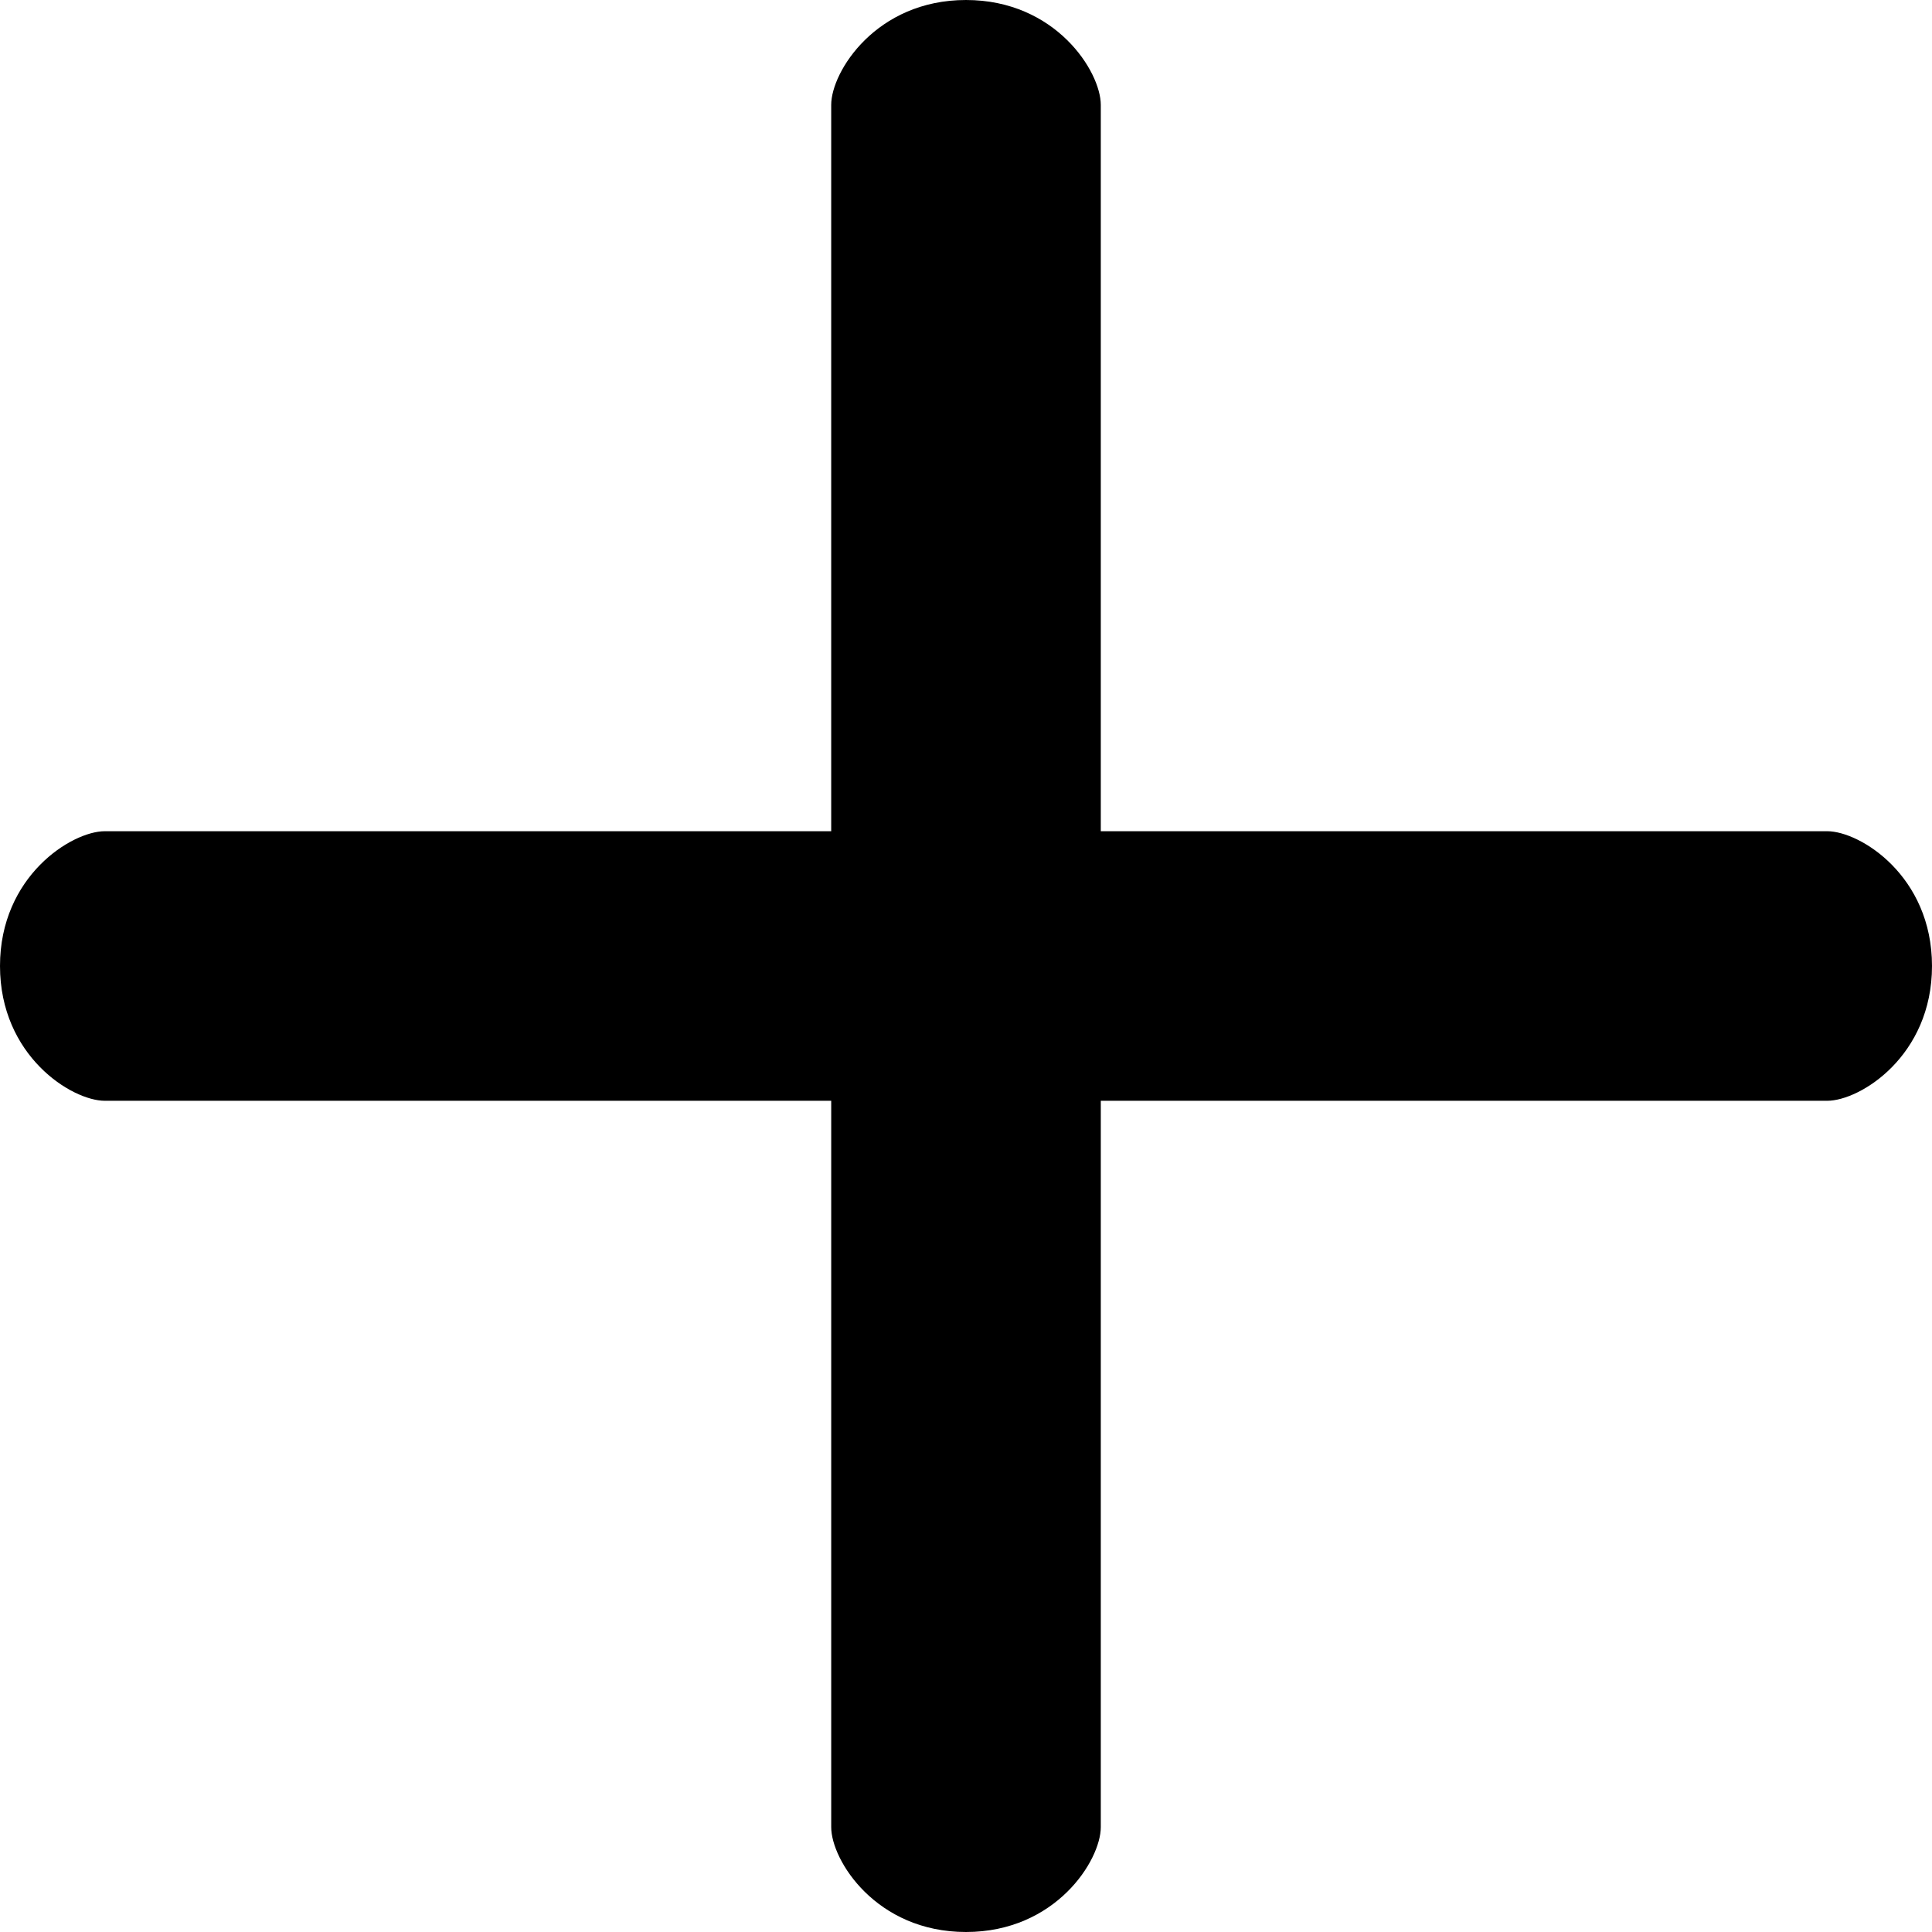
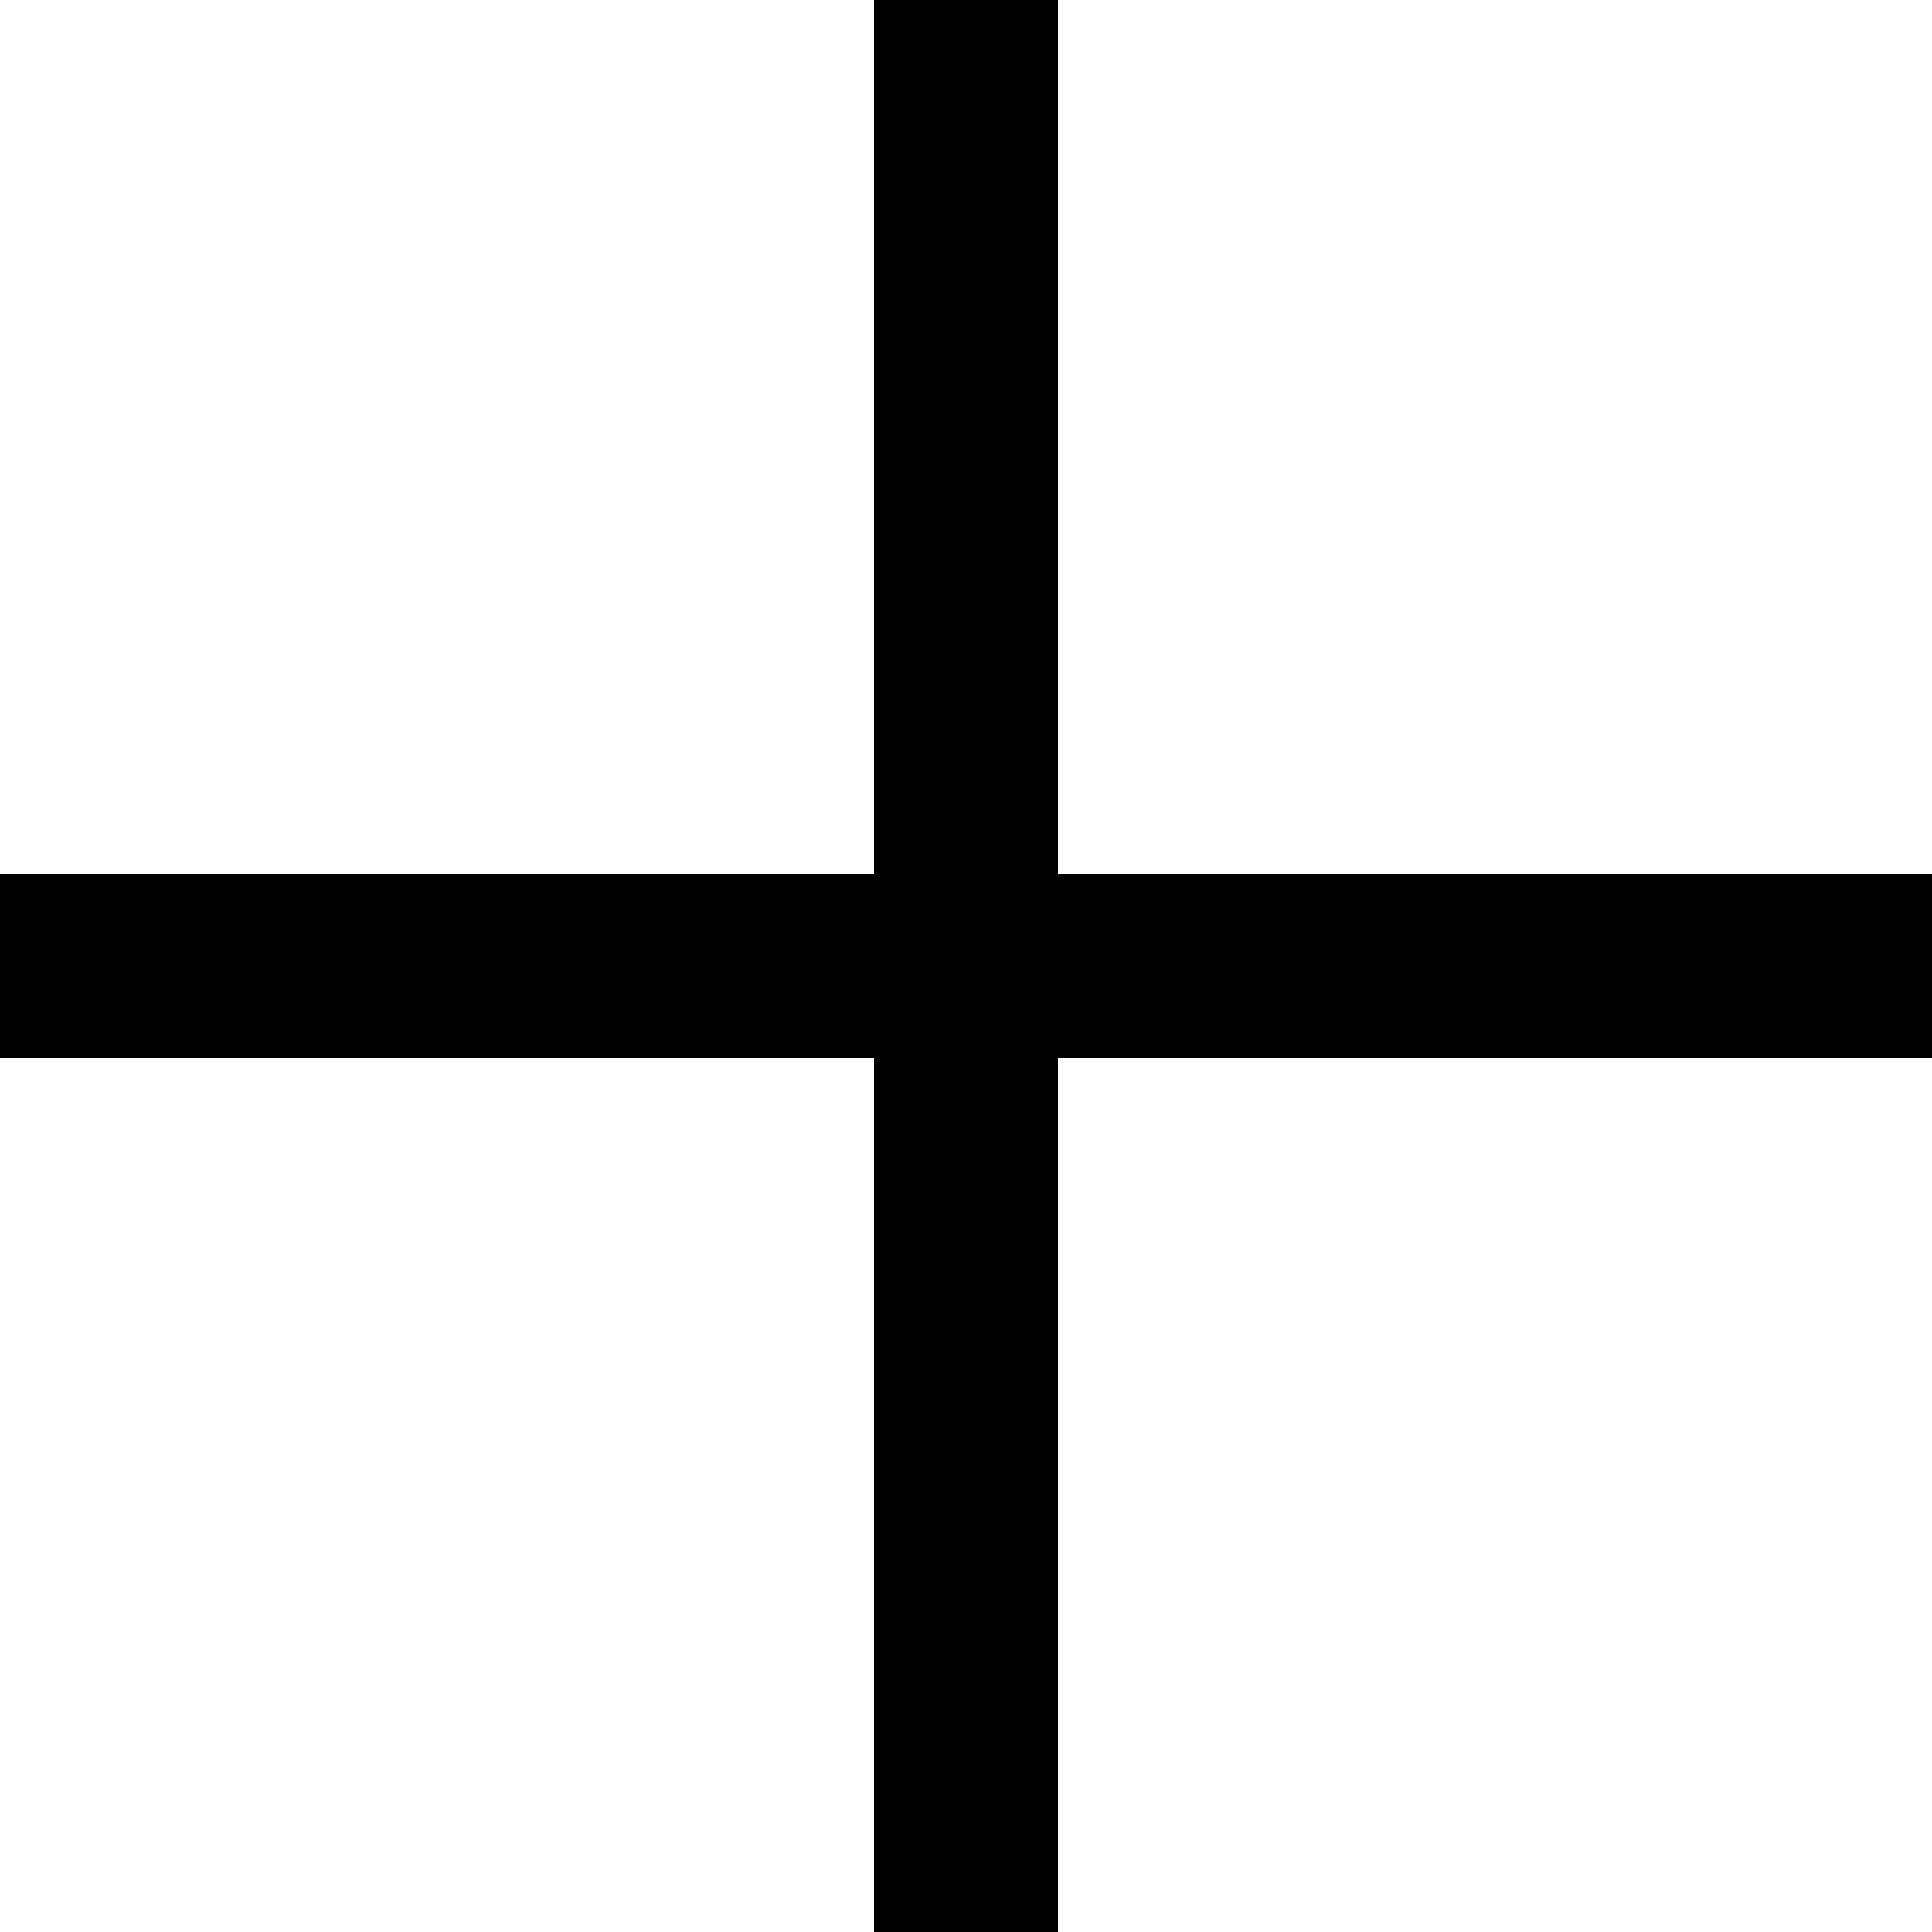
- <svg xmlns="http://www.w3.org/2000/svg" version="1.1" id="Capa_1" x="0px" y="0px" viewBox="0 0 491.86 491.86" style="enable-background:new 0 0 491.86 491.86;" xml:space="preserve">
-   <g>
-     <g>
-       <path d="M465.167,211.614H280.245V26.691c0-8.424-11.439-26.69-34.316-26.69s-34.316,18.267-34.316,26.69v184.924H26.69    C18.267,211.614,0,223.053,0,245.929s18.267,34.316,26.69,34.316h184.924v184.924c0,8.422,11.438,26.69,34.316,26.69    s34.316-18.268,34.316-26.69V280.245H465.17c8.422,0,26.69-11.438,26.69-34.316S473.59,211.614,465.167,211.614z" />
-     </g>
-     <g>
- 	</g>
-     <g>
- 	</g>
-     <g>
- 	</g>
-     <g>
- 	</g>
-     <g>
- 	</g>
-     <g>
- 	</g>
-     <g>
- 	</g>
-     <g>
- 	</g>
-     <g>
- 	</g>
-     <g>
- 	</g>
-     <g>
- 	</g>
-     <g>
- 	</g>
-     <g>
- 	</g>
-     <g>
- 	</g>
-     <g>
- 	</g>
-   </g>
+ <svg xmlns="http://www.w3.org/2000/svg" version="1.1" id="Capa_1" x="0px" y="0px" viewBox="0 0 42 42" style="enable-background:new 0 0 42 42;" xml:space="preserve">
+   <polygon points="42,19 23,19 23,0 19,0 19,19 0,19 0,23 19,23 19,42 23,42 23,23 42,23 " />
  <g>
</g>
  <g>
</g>
  <g>
</g>
  <g>
</g>
  <g>
</g>
  <g>
</g>
  <g>
</g>
  <g>
</g>
  <g>
</g>
  <g>
</g>
  <g>
</g>
  <g>
</g>
  <g>
</g>
  <g>
</g>
  <g>
</g>
</svg>
